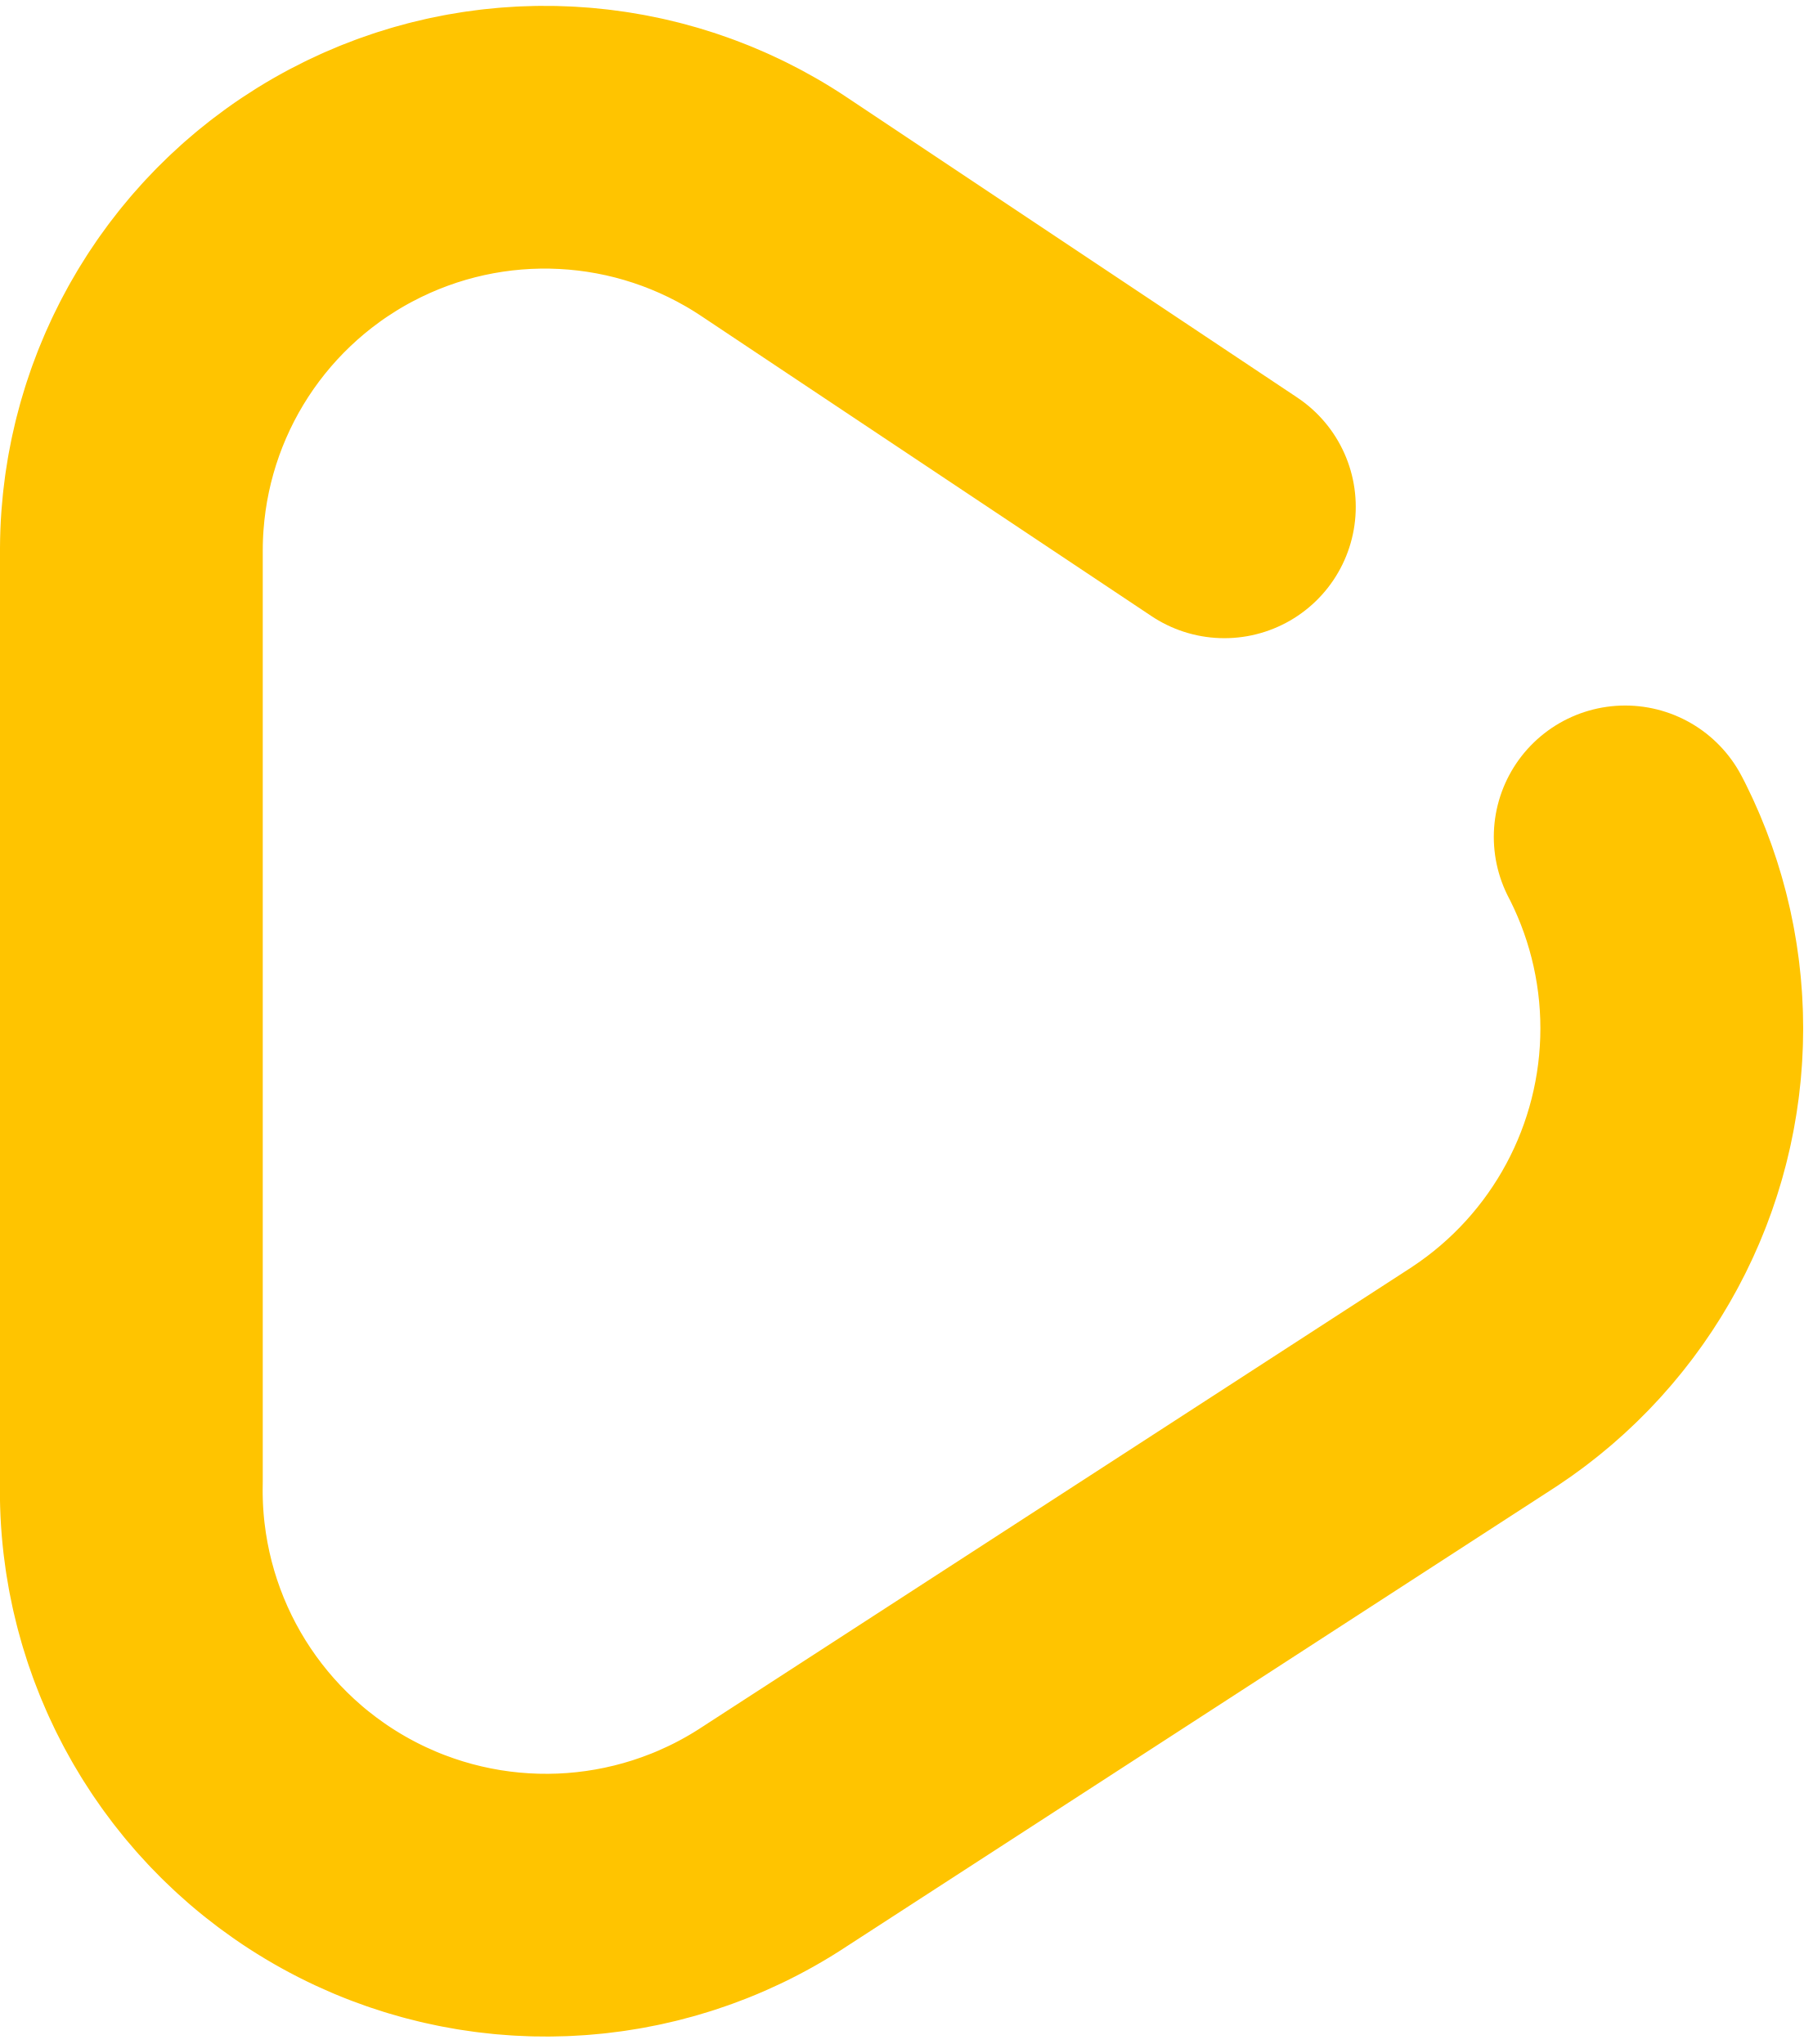
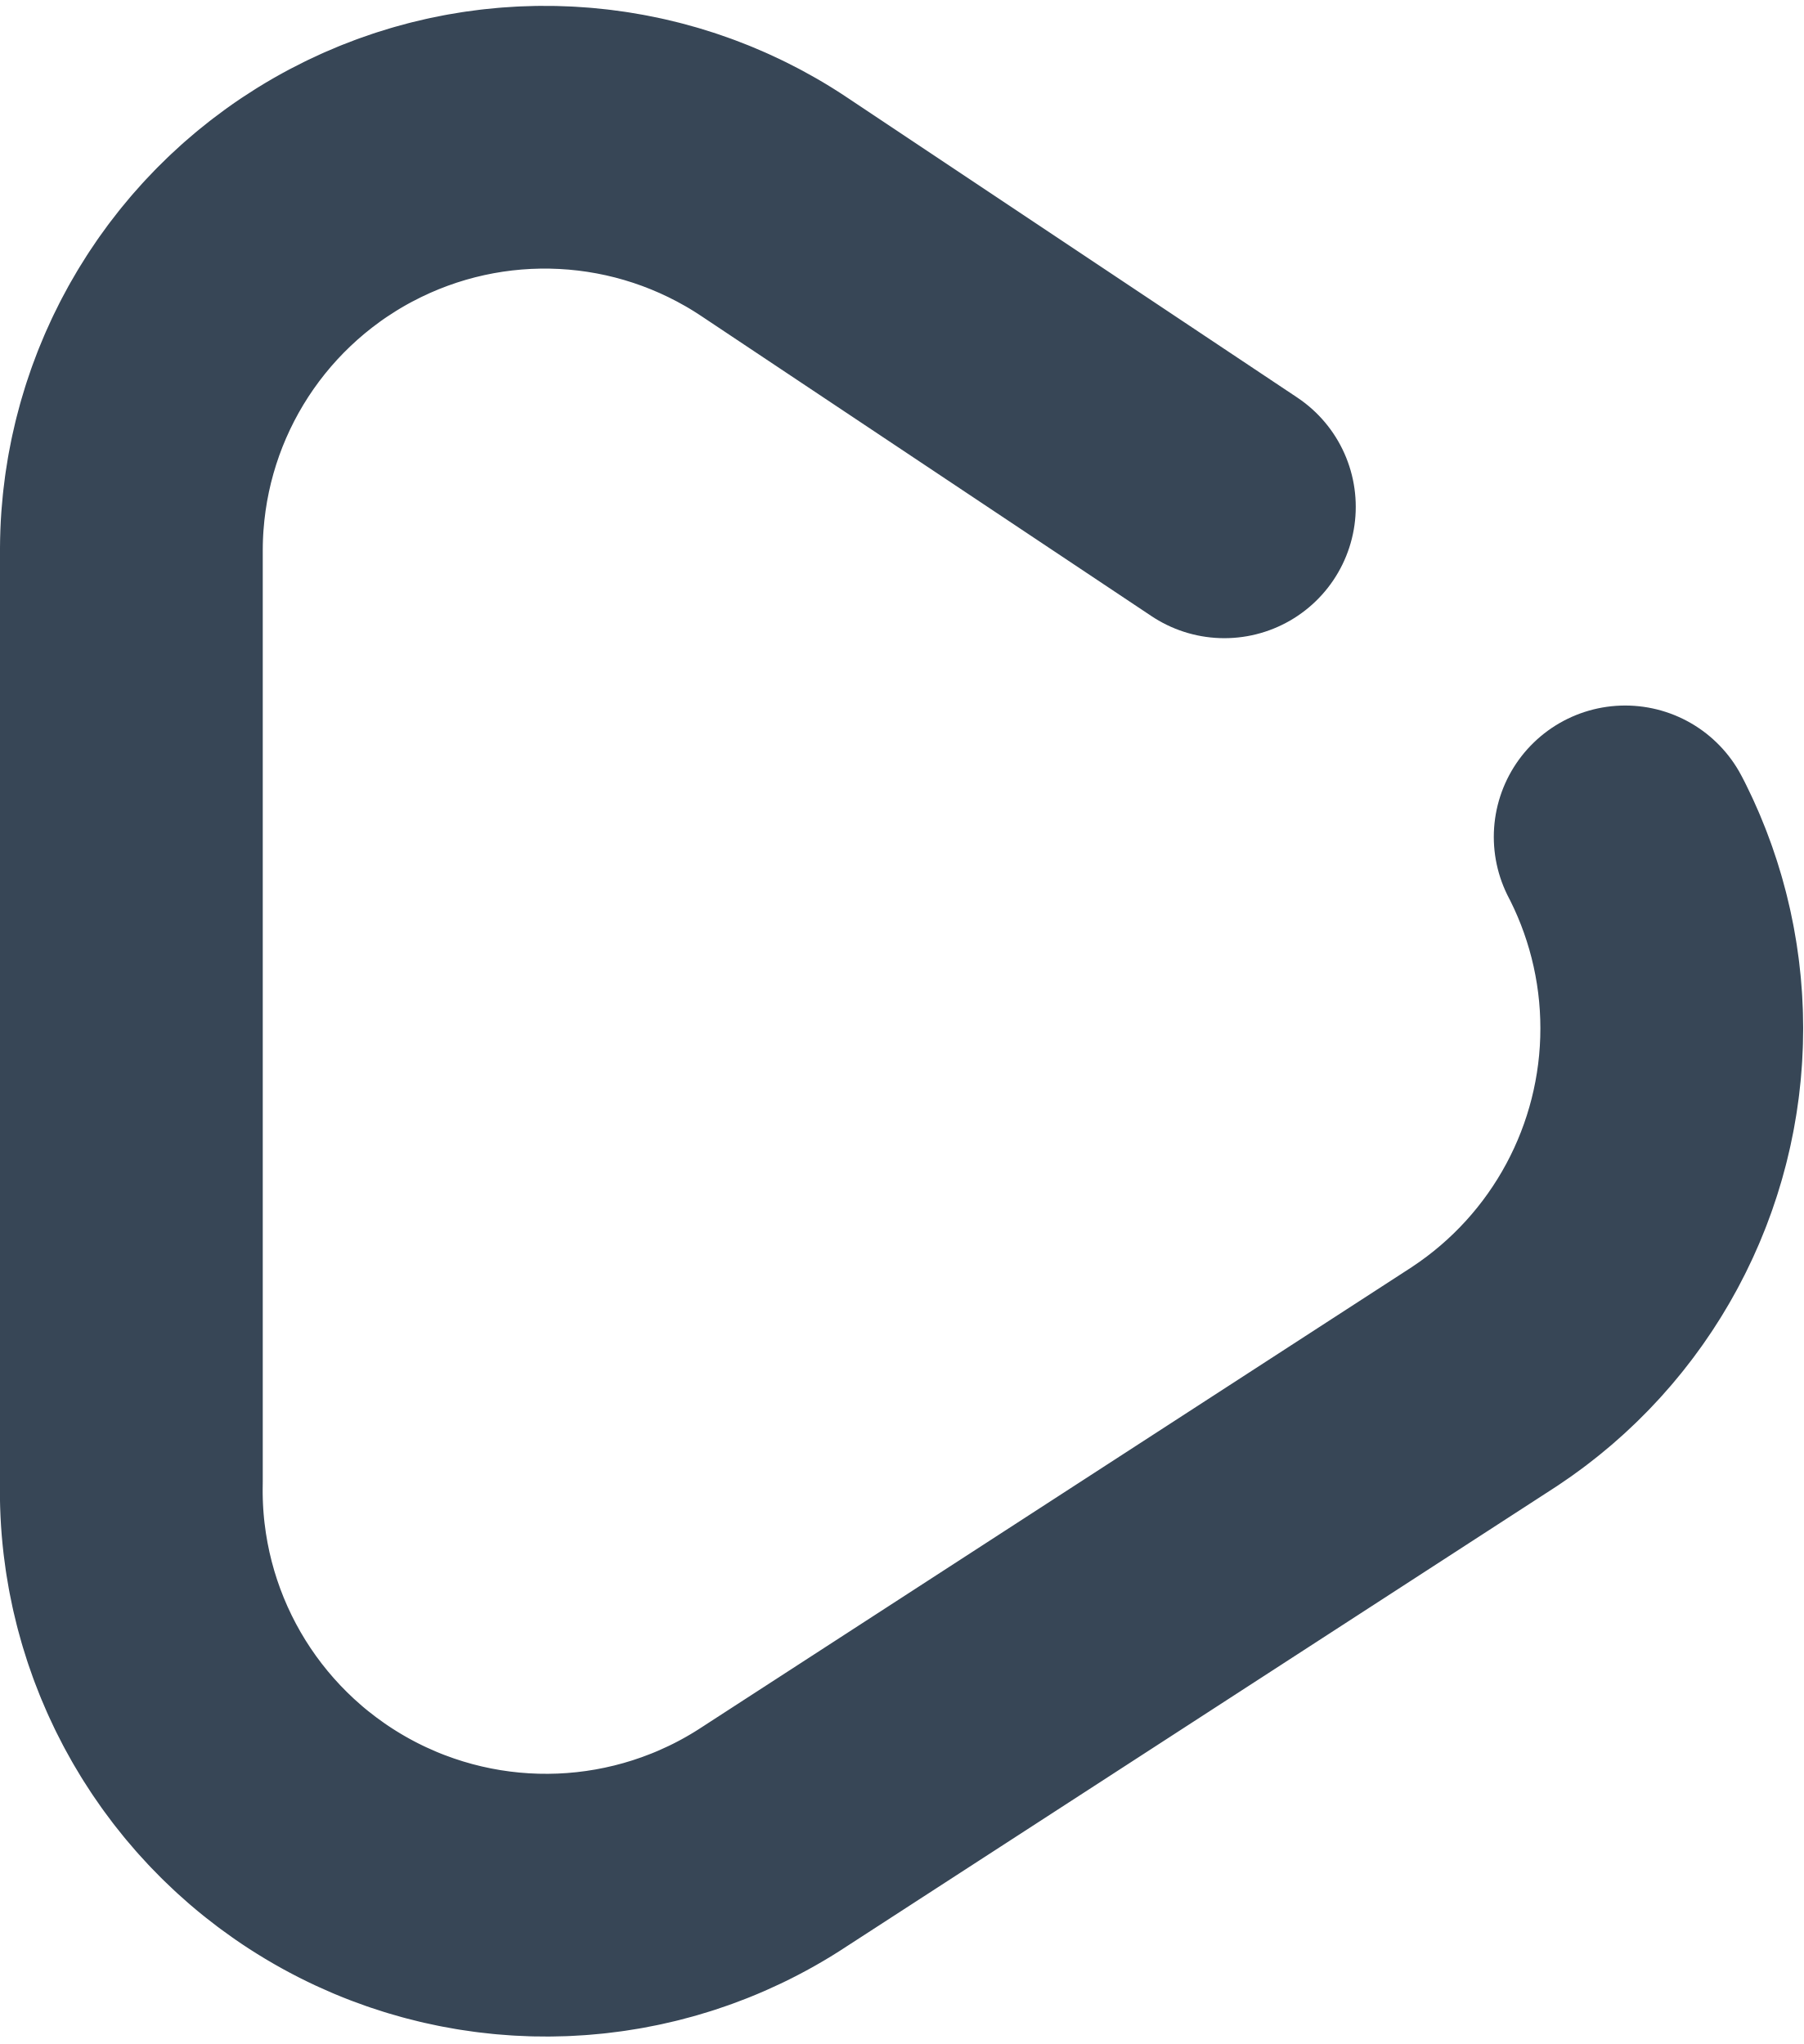
<svg xmlns="http://www.w3.org/2000/svg" width="13.725" height="15.561" viewBox="0 0 13.725 15.561">
-   <path d="M1,11.3V4.2A3.146,3.146,0,0,1,5.9,1.6l5.4,3.6a3.177,3.177,0,0,1,0,5.3L5.9,14A3.157,3.157,0,0,1,1,11.3Z" transform="translate(0 -0.021)" fill="none" stroke="#ffc400" stroke-linecap="round" stroke-linejoin="round" stroke-miterlimit="10" stroke-width="2" stroke-dasharray="18 4" />
+   <path d="M1,11.3V4.2A3.146,3.146,0,0,1,5.9,1.6l5.4,3.6a3.177,3.177,0,0,1,0,5.3L5.9,14A3.157,3.157,0,0,1,1,11.3Z" transform="translate(0 -0.021)" fill="none" stroke="#374656" stroke-linecap="round" stroke-linejoin="round" stroke-miterlimit="10" stroke-width="2" stroke-dasharray="18 4" />
</svg>
